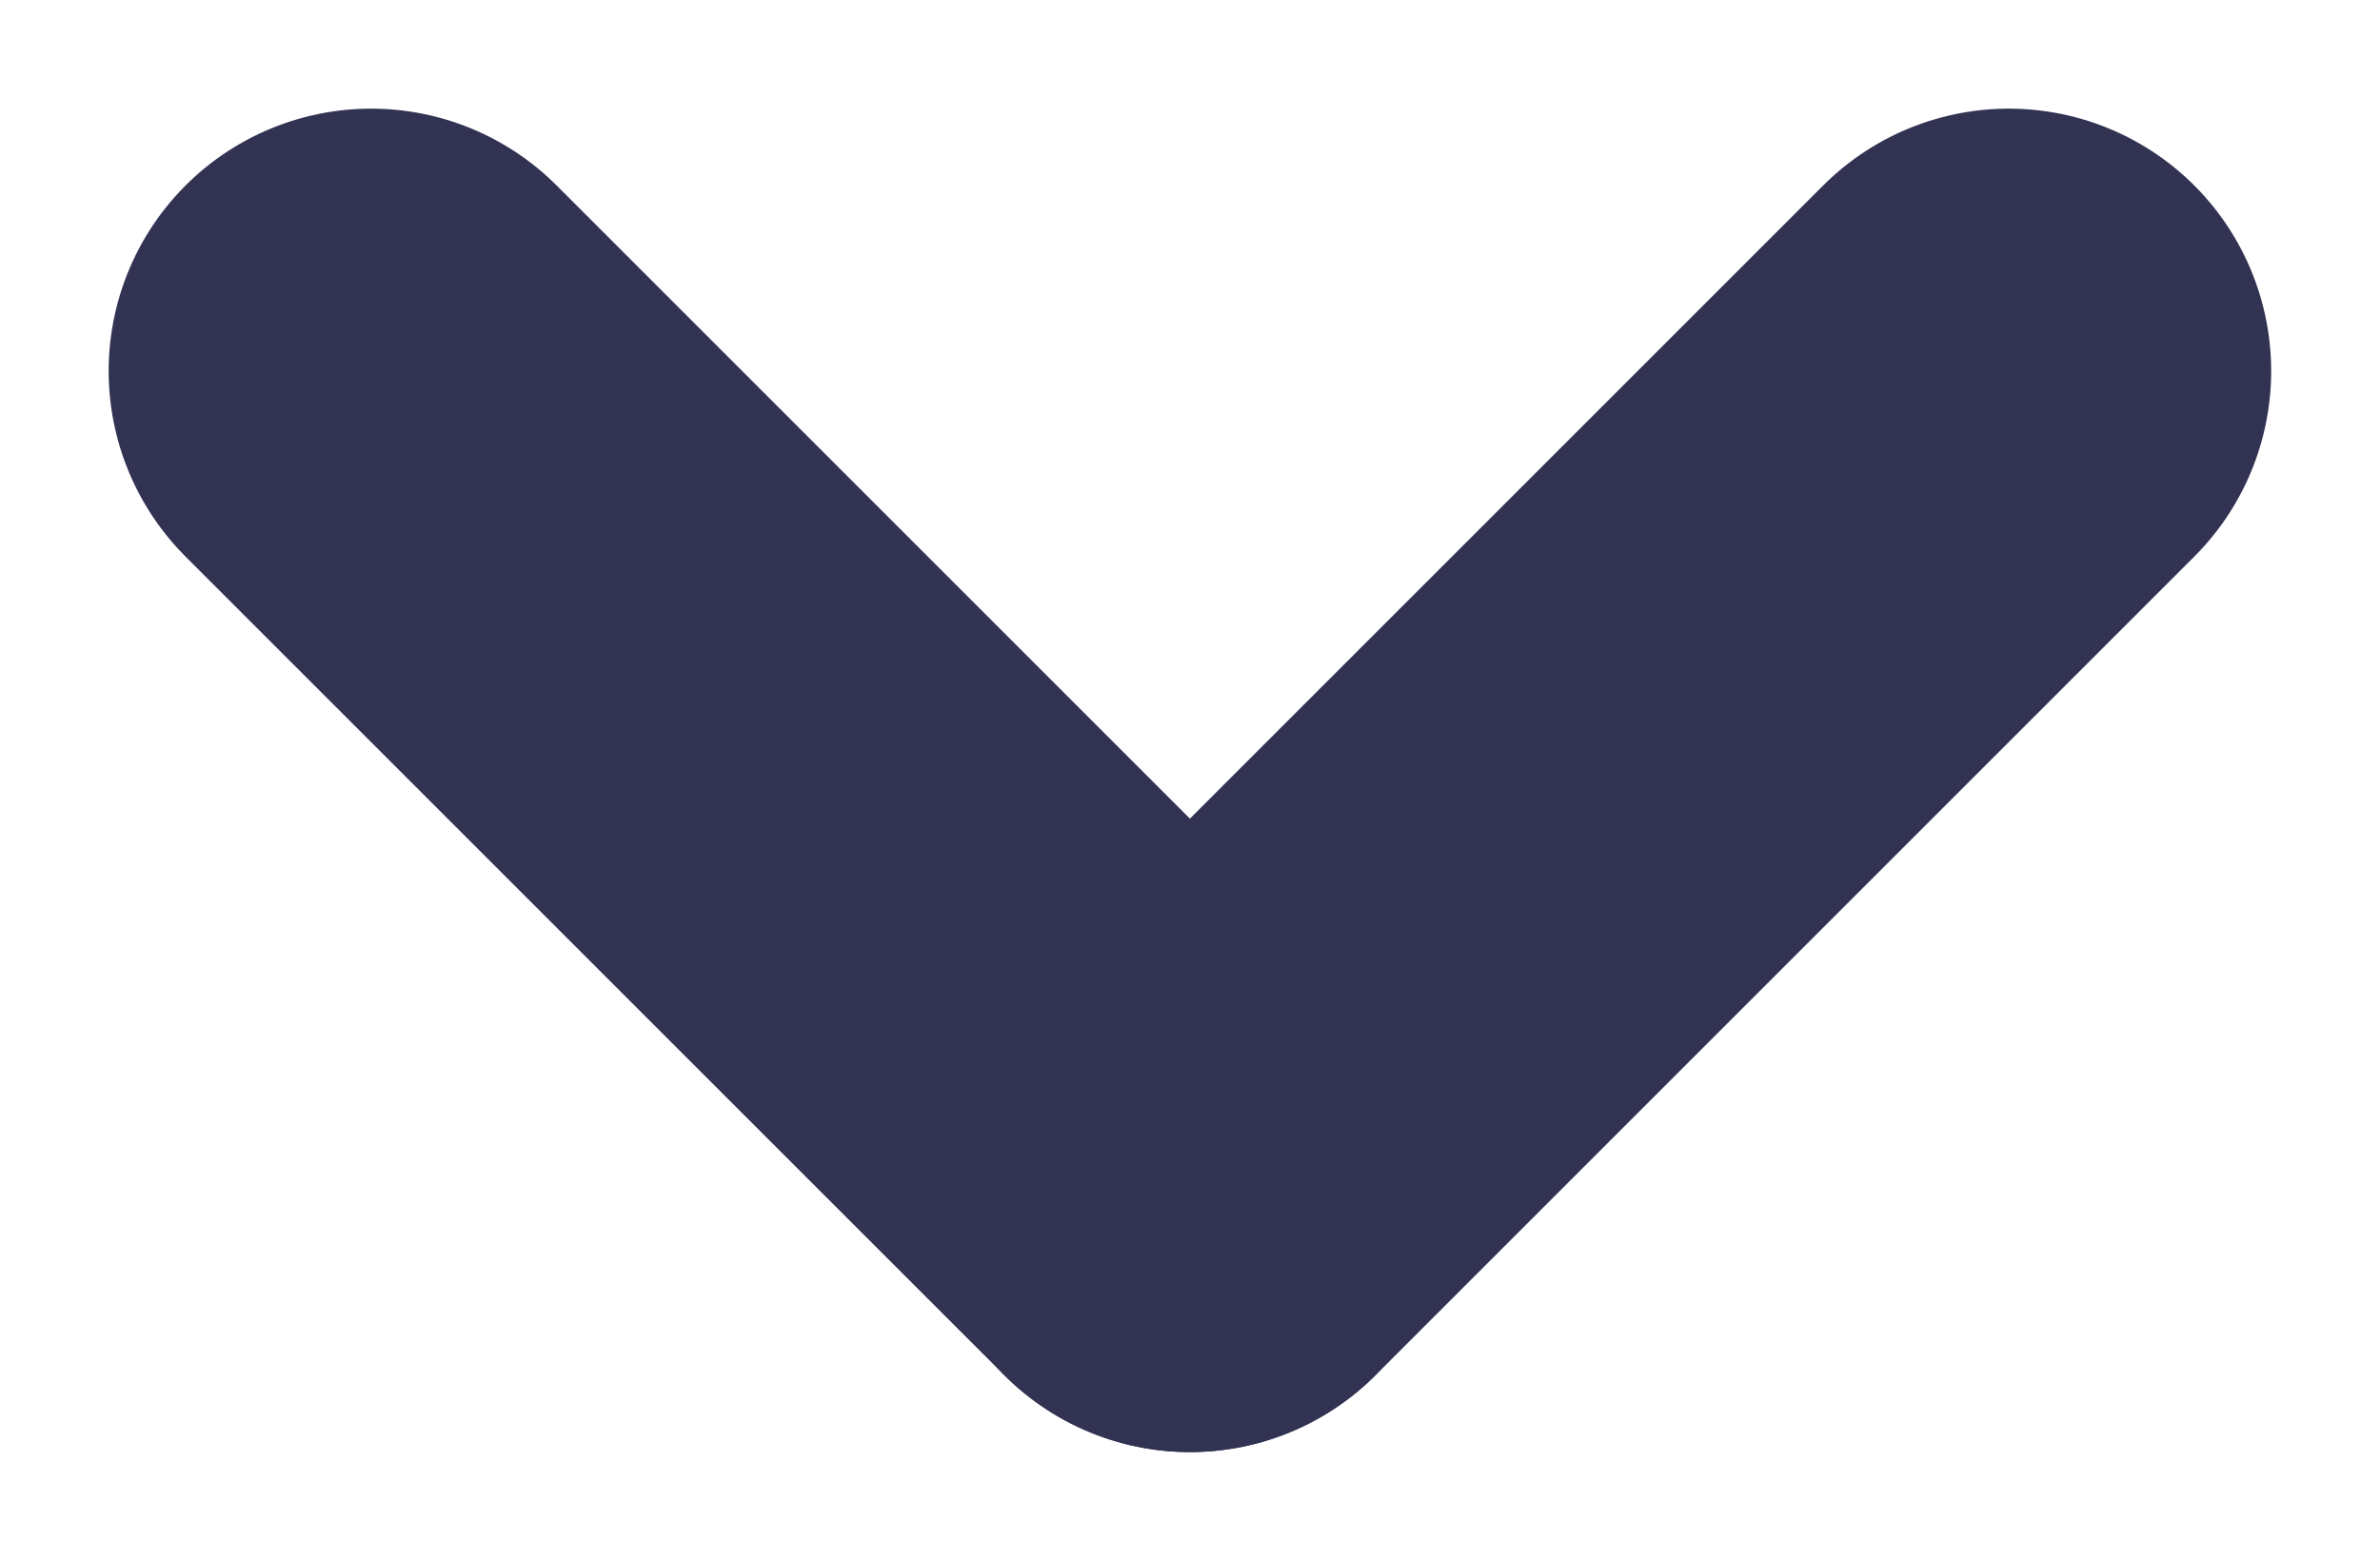
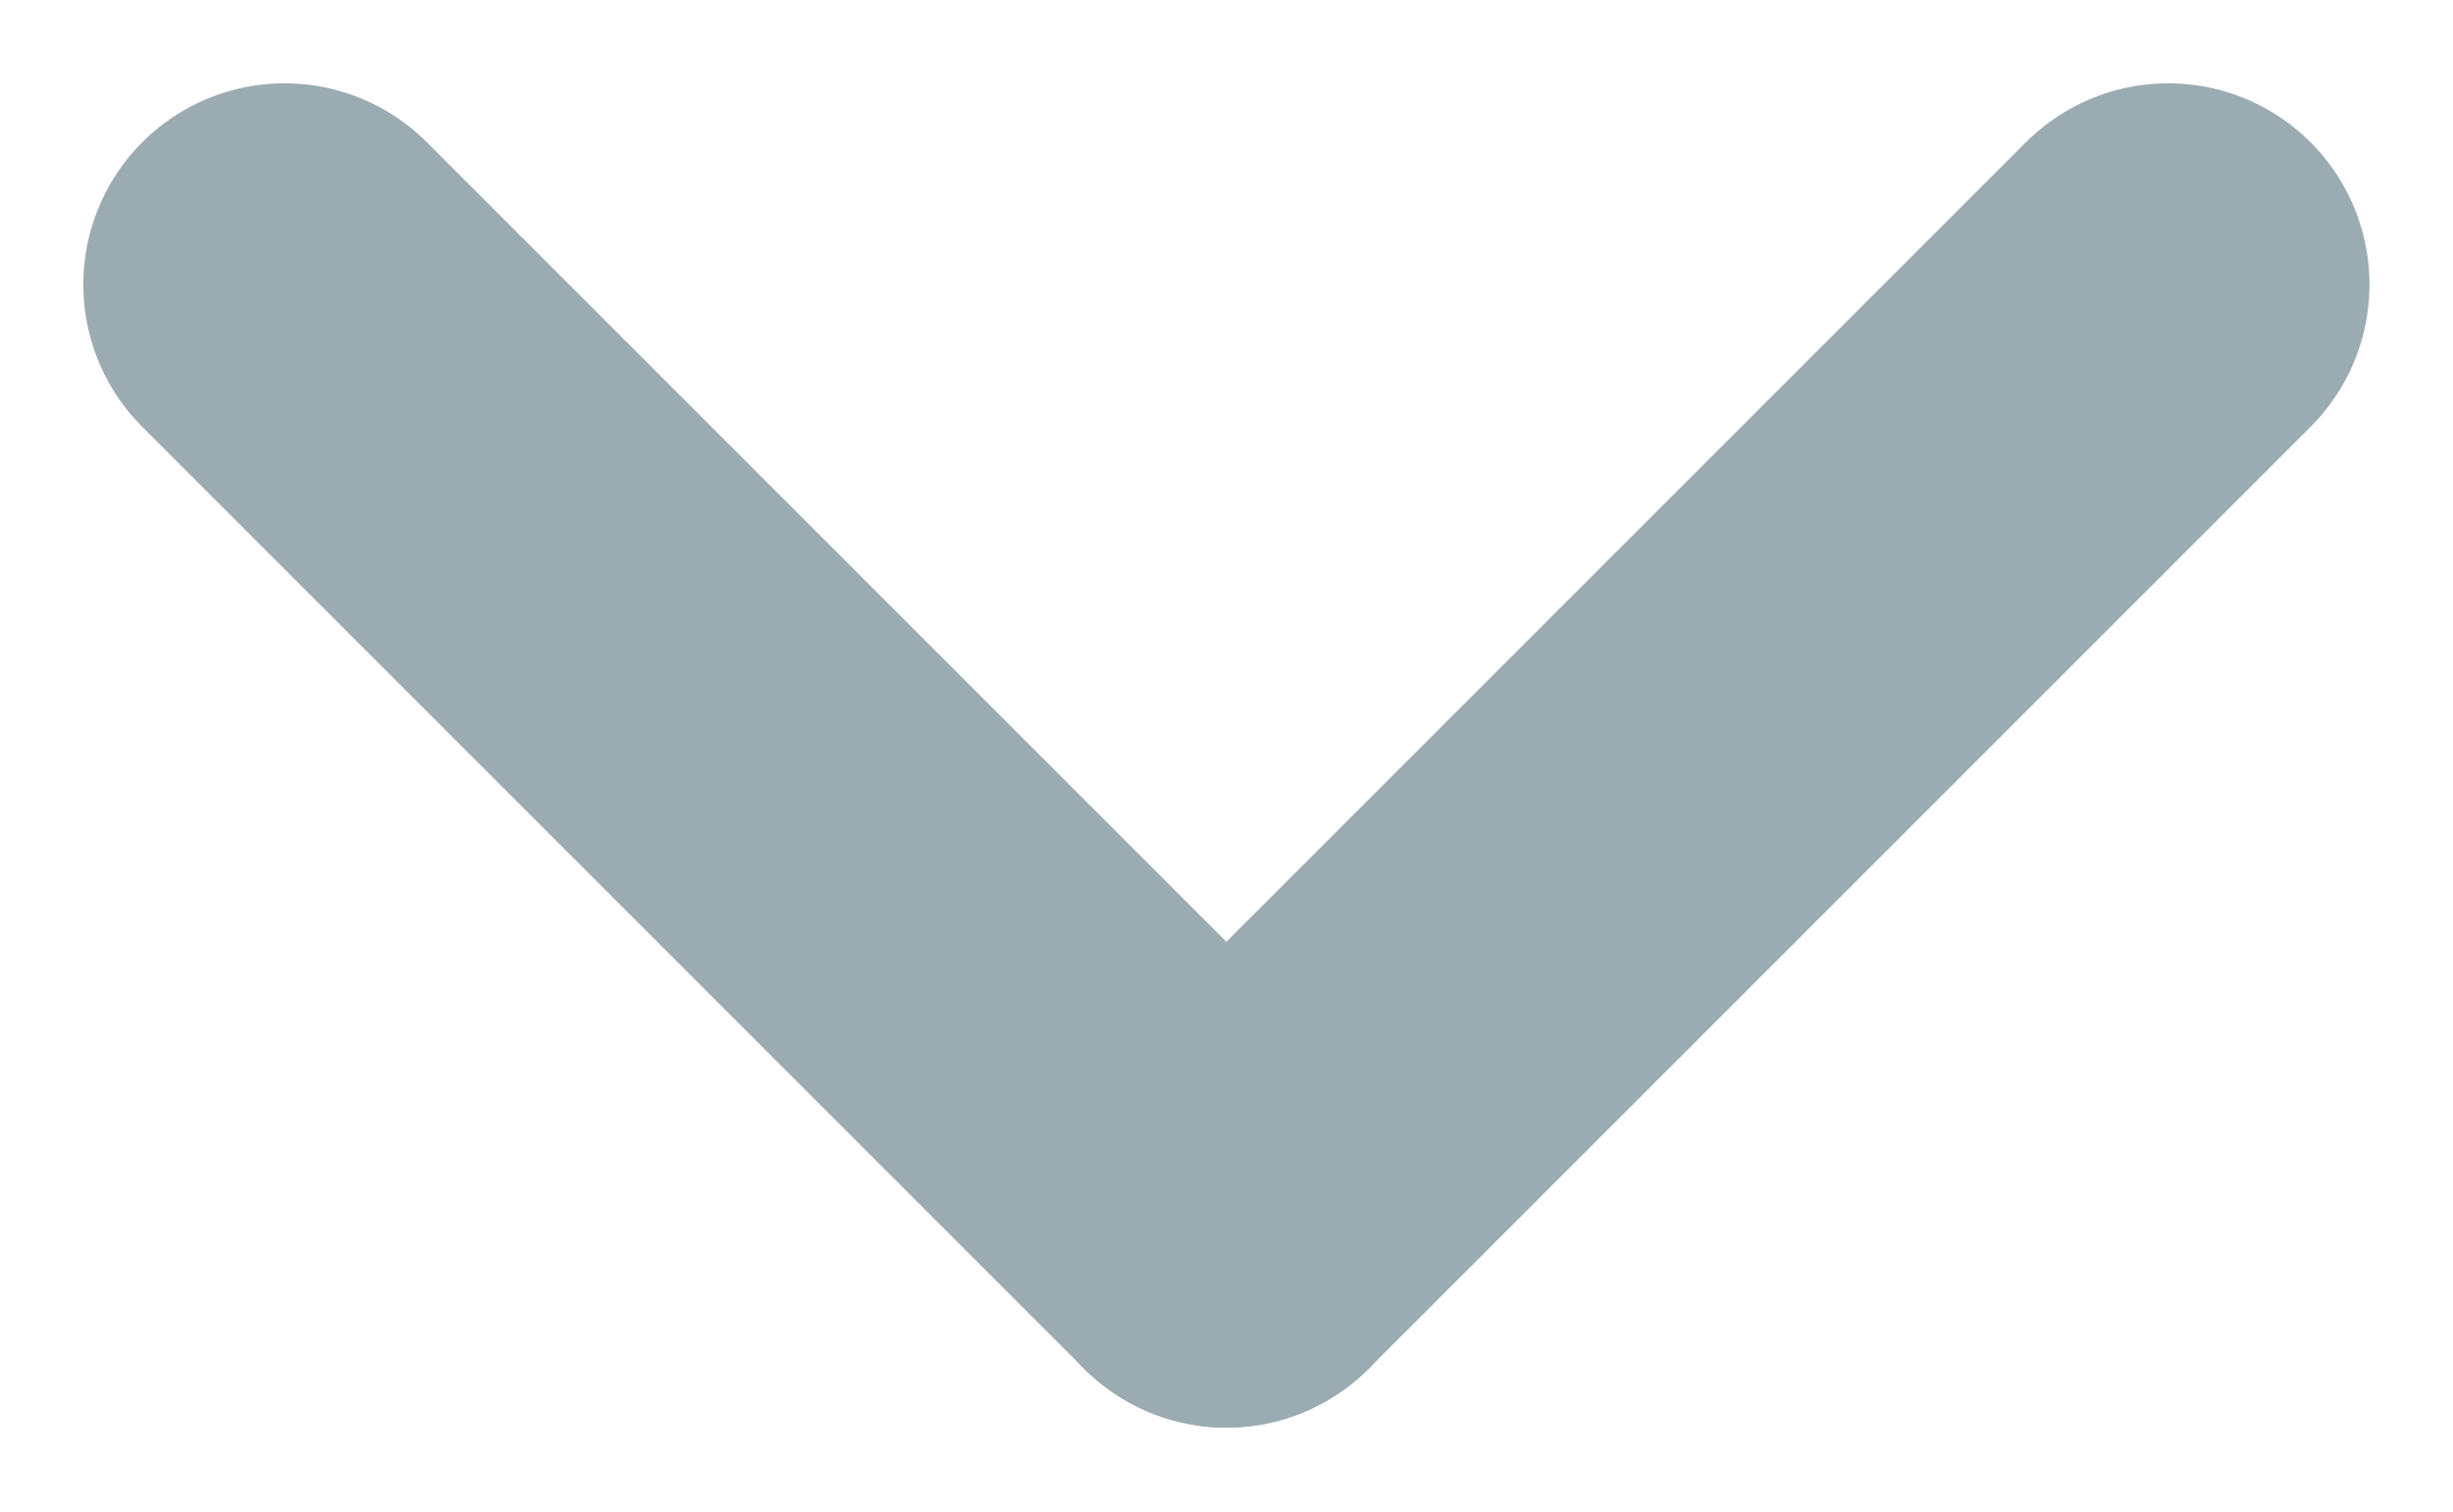
- <svg xmlns="http://www.w3.org/2000/svg" width="13.603" height="8.923" viewBox="0 0 13.603 8.923">
-   <g id="Arrow" transform="translate(-822.379 -36.879)">
-     <line id="line1" x2="4.68" y2="4.68" transform="translate(824.5 39)" fill="none" stroke="#323353" stroke-linecap="round" stroke-width="3" />
-     <line id="line2" x1="4.68" y2="4.68" transform="translate(829.18 39)" fill="none" stroke="#323353" stroke-linecap="round" stroke-width="3" />
+ <svg xmlns="http://www.w3.org/2000/svg" width="12.189" height="7.509" viewBox="0 0 12.189 7.509">
+   <g id="Arrow" transform="translate(-823.086 -37.586)">
+     <line id="line1" x2="4.68" y2="4.68" transform="translate(824.5 39)" fill="none" stroke="#9babb2" stroke-linecap="round" stroke-width="2" />
+     <line id="line2" x1="4.68" y2="4.68" transform="translate(829.18 39)" fill="none" stroke="#9babb2" stroke-linecap="round" stroke-width="2" />
  </g>
</svg>
